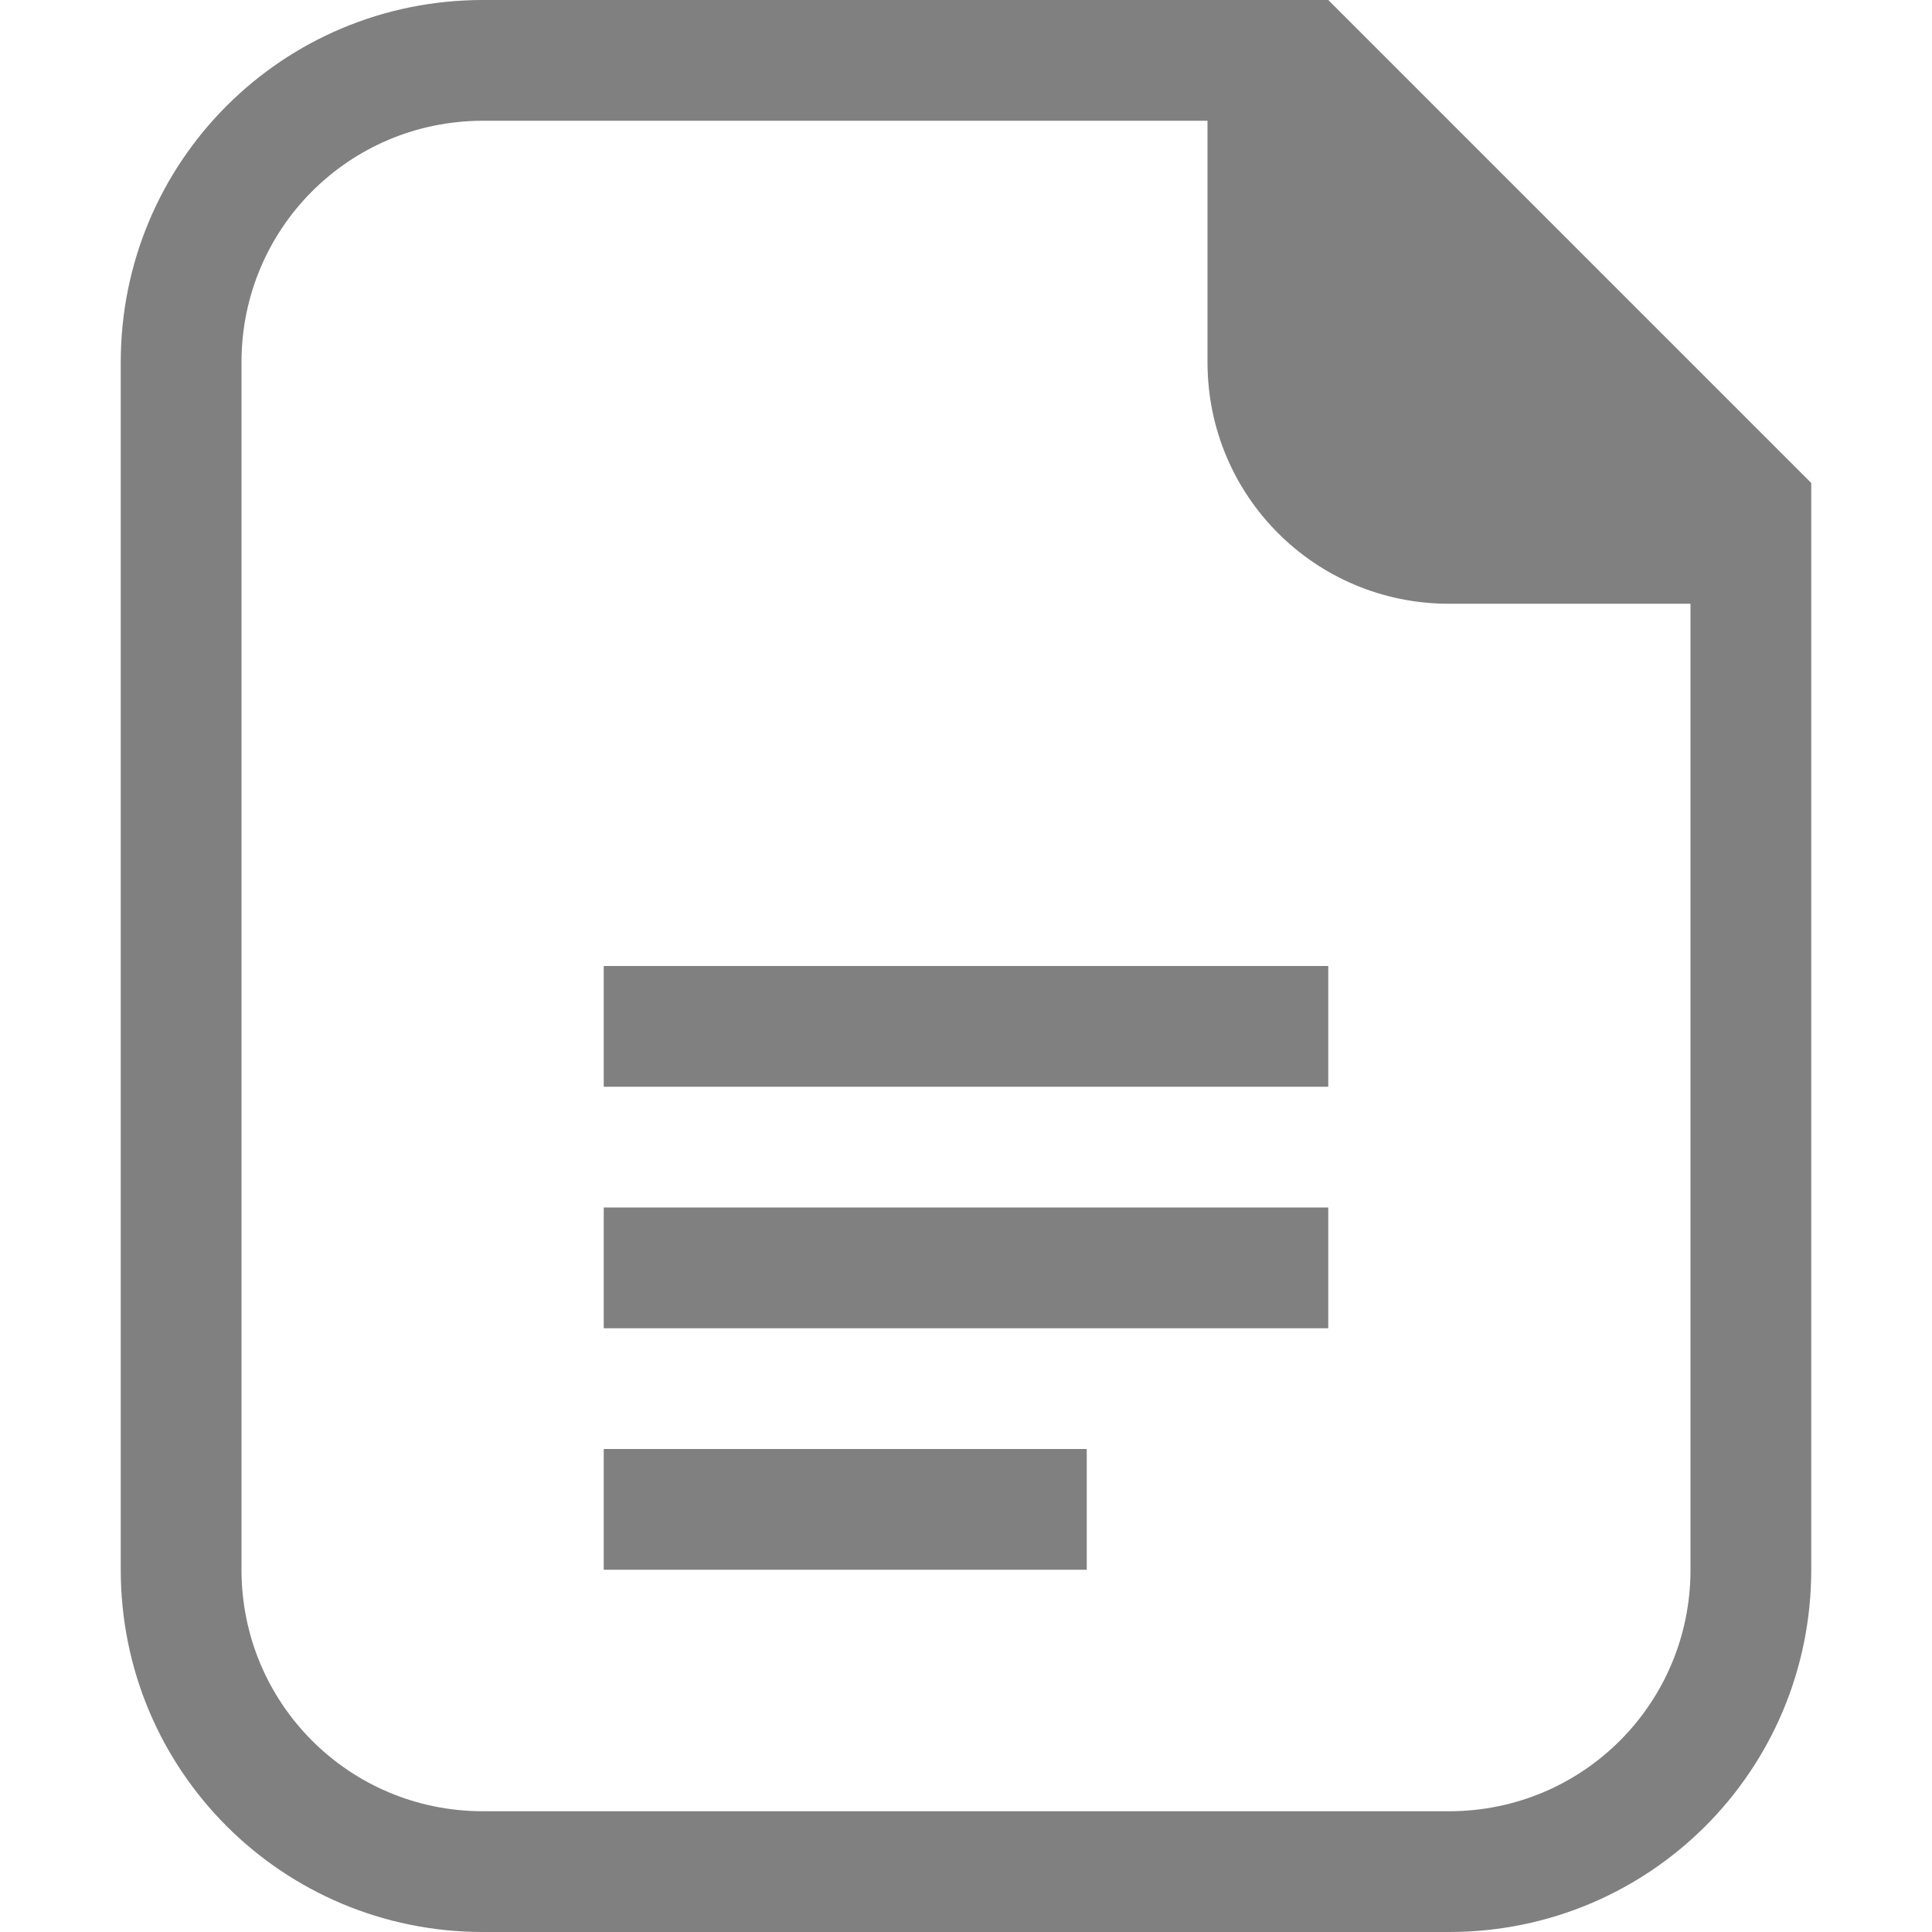
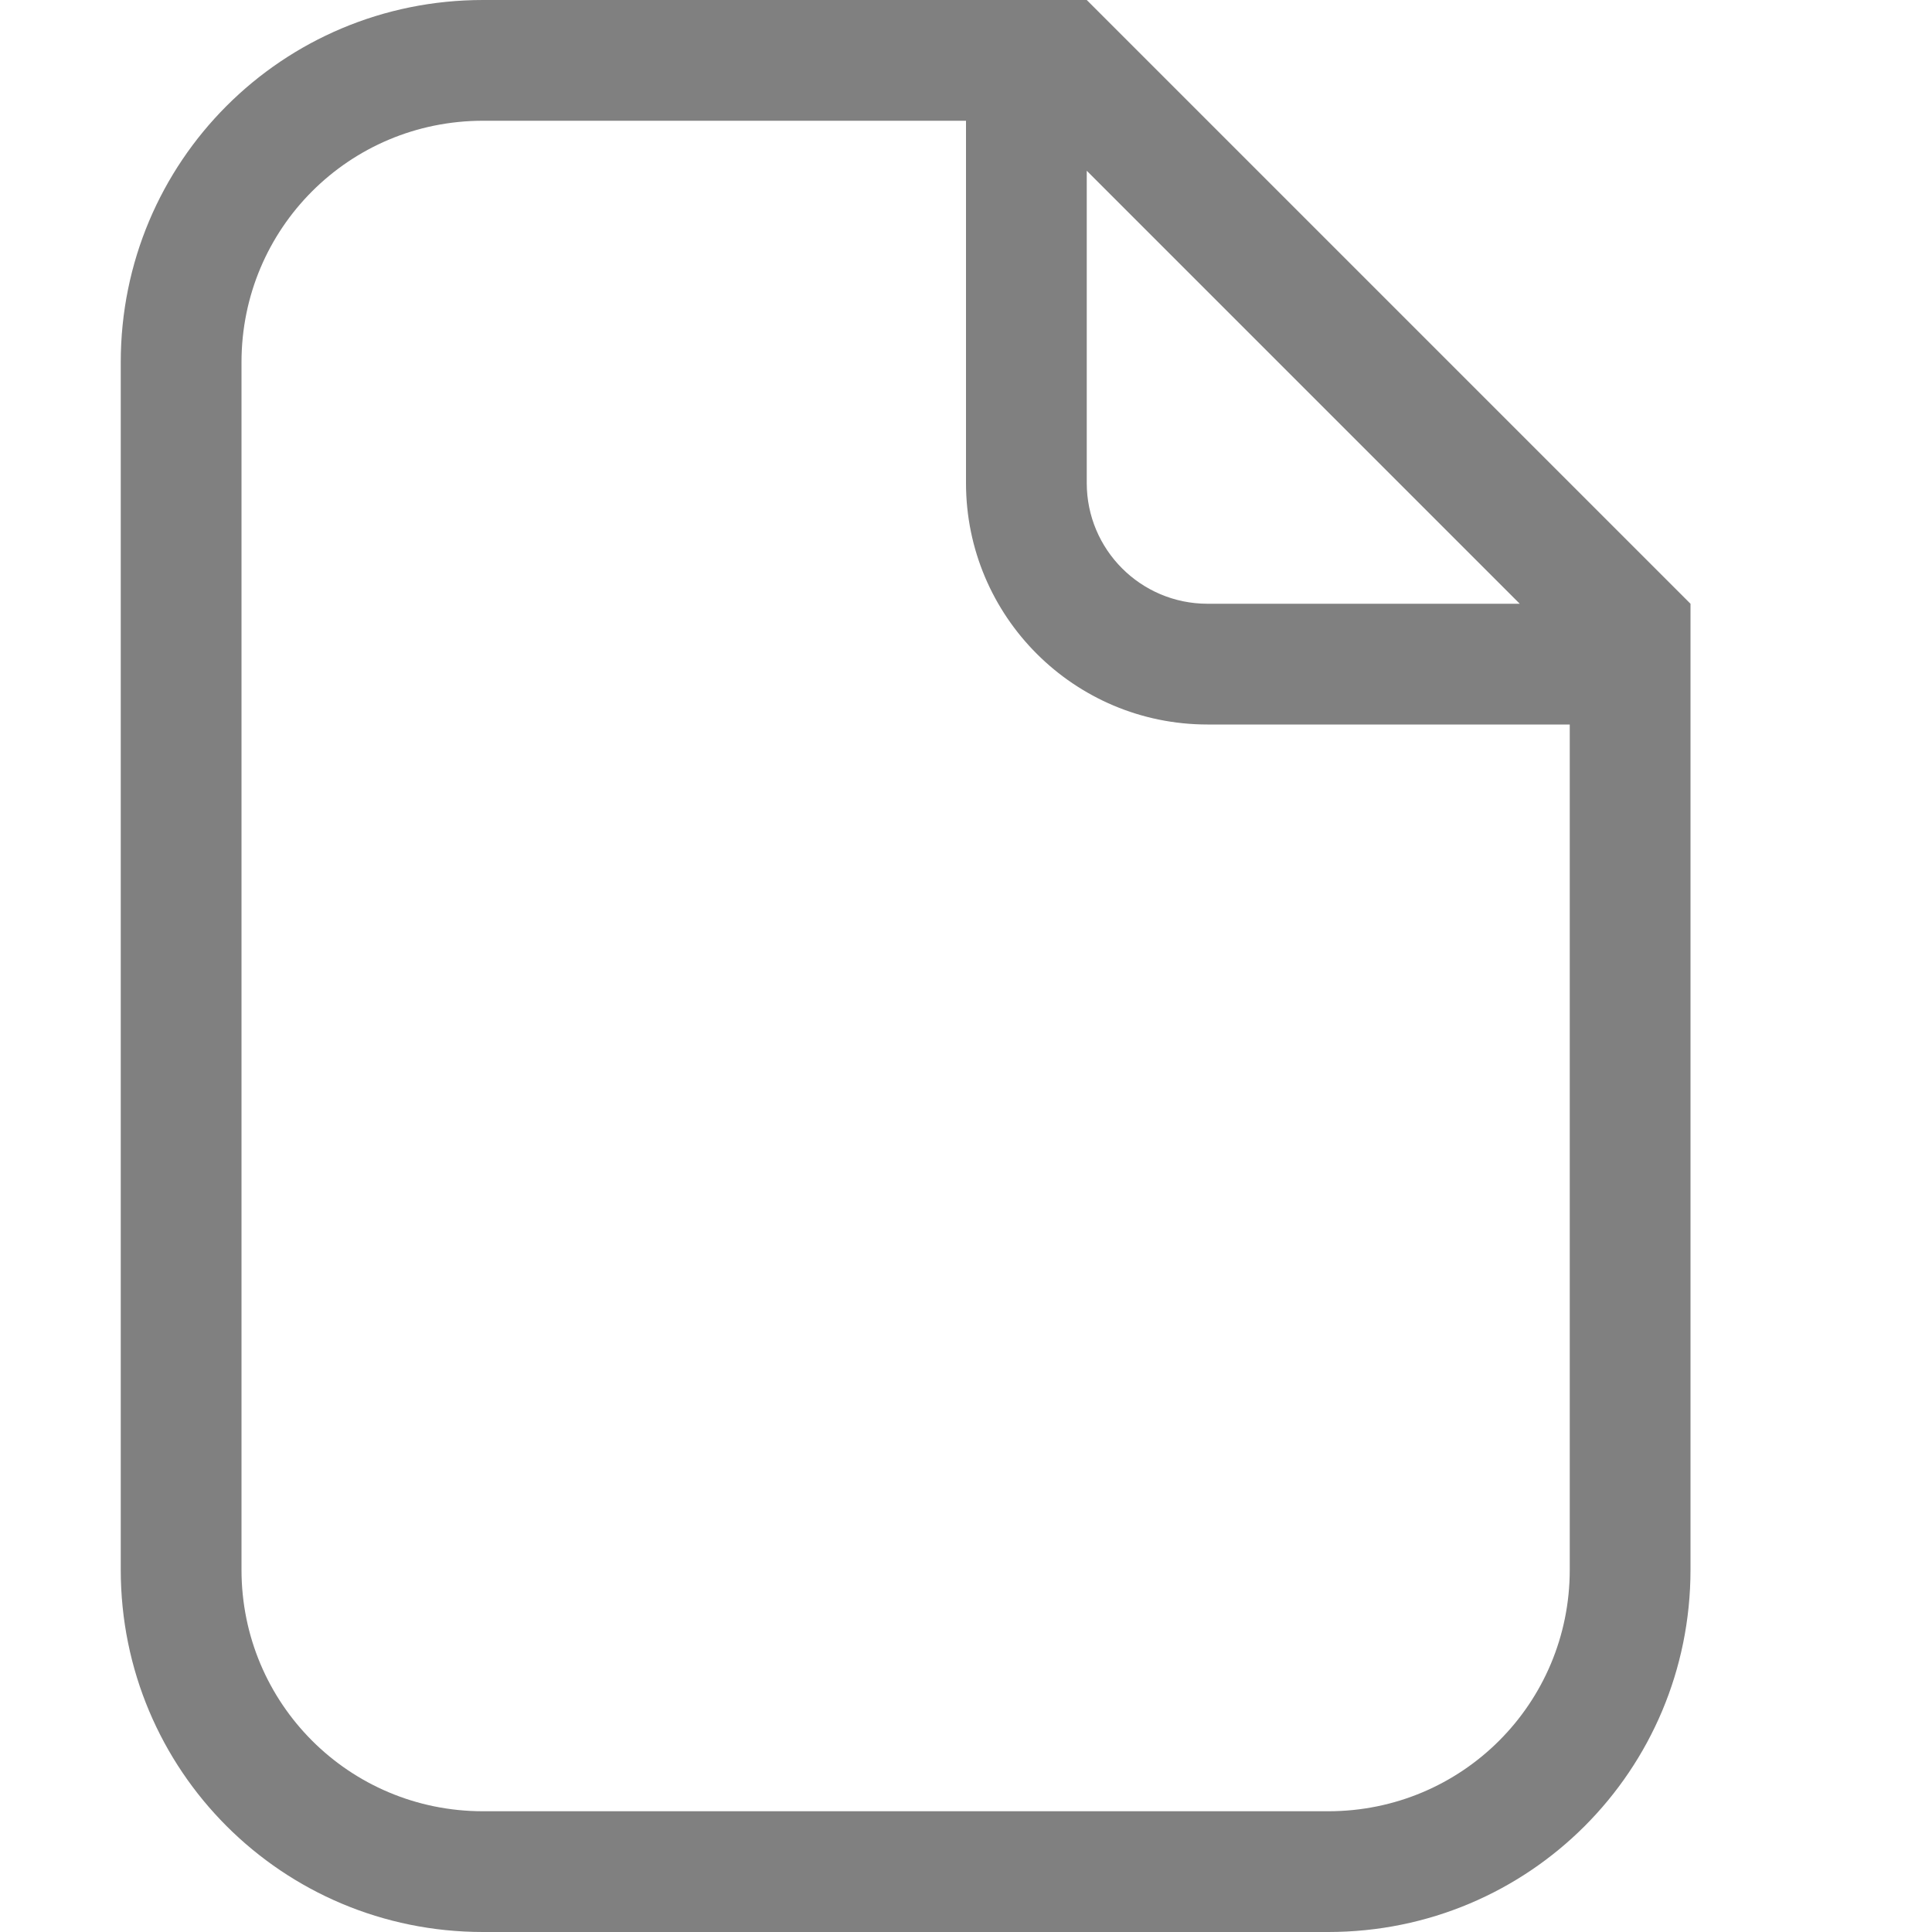
- <svg xmlns="http://www.w3.org/2000/svg" width="16" height="16">
-   <path fill="gray" d="M5 8v1h6V8zm0 2v1h6v-1zm0 2v1h4v-1z" />
-   <path fill="gray" d="M4 0C2.338 0 1 1.338 1 3v10c0 1.662 1.338 3 3 3h8c1.662 0 3-1.338 3-3V4l-4-4zm0 1h6v2c0 1.108.892 2 2 2h2v8c0 1.108-.892 2-2 2H4c-1.108 0-2-.892-2-2V3c0-1.108.892-2 2-2" />
+ <svg xmlns="http://www.w3.org/2000/svg" width="16" height="16" viewBox="0 0 16 16">
+   <defs>
+     <clipPath id="a">
+       <path d="M0 0h16v16H0z" />
+     </clipPath>
+   </defs>
+   <g clip-path="url(#a)">
+     <path fill="gray" fill-rule="evenodd" d="M4 0C2.338 0 1 1.338 1 3v10c0 1.662 1.338 3 3 3h7c1.662 0 3-1.338 3-3V5L9 0zm0 1h4v3a2 2 0 0 0 2 2h3v7c0 1.108-.892 2-2 2H4c-1.108 0-2-.892-2-2V3c0-1.108.892-2 2-2m5 .414L12.586 5H10a1 1 0 0 1-1-1z" />
+   </g>
</svg>
